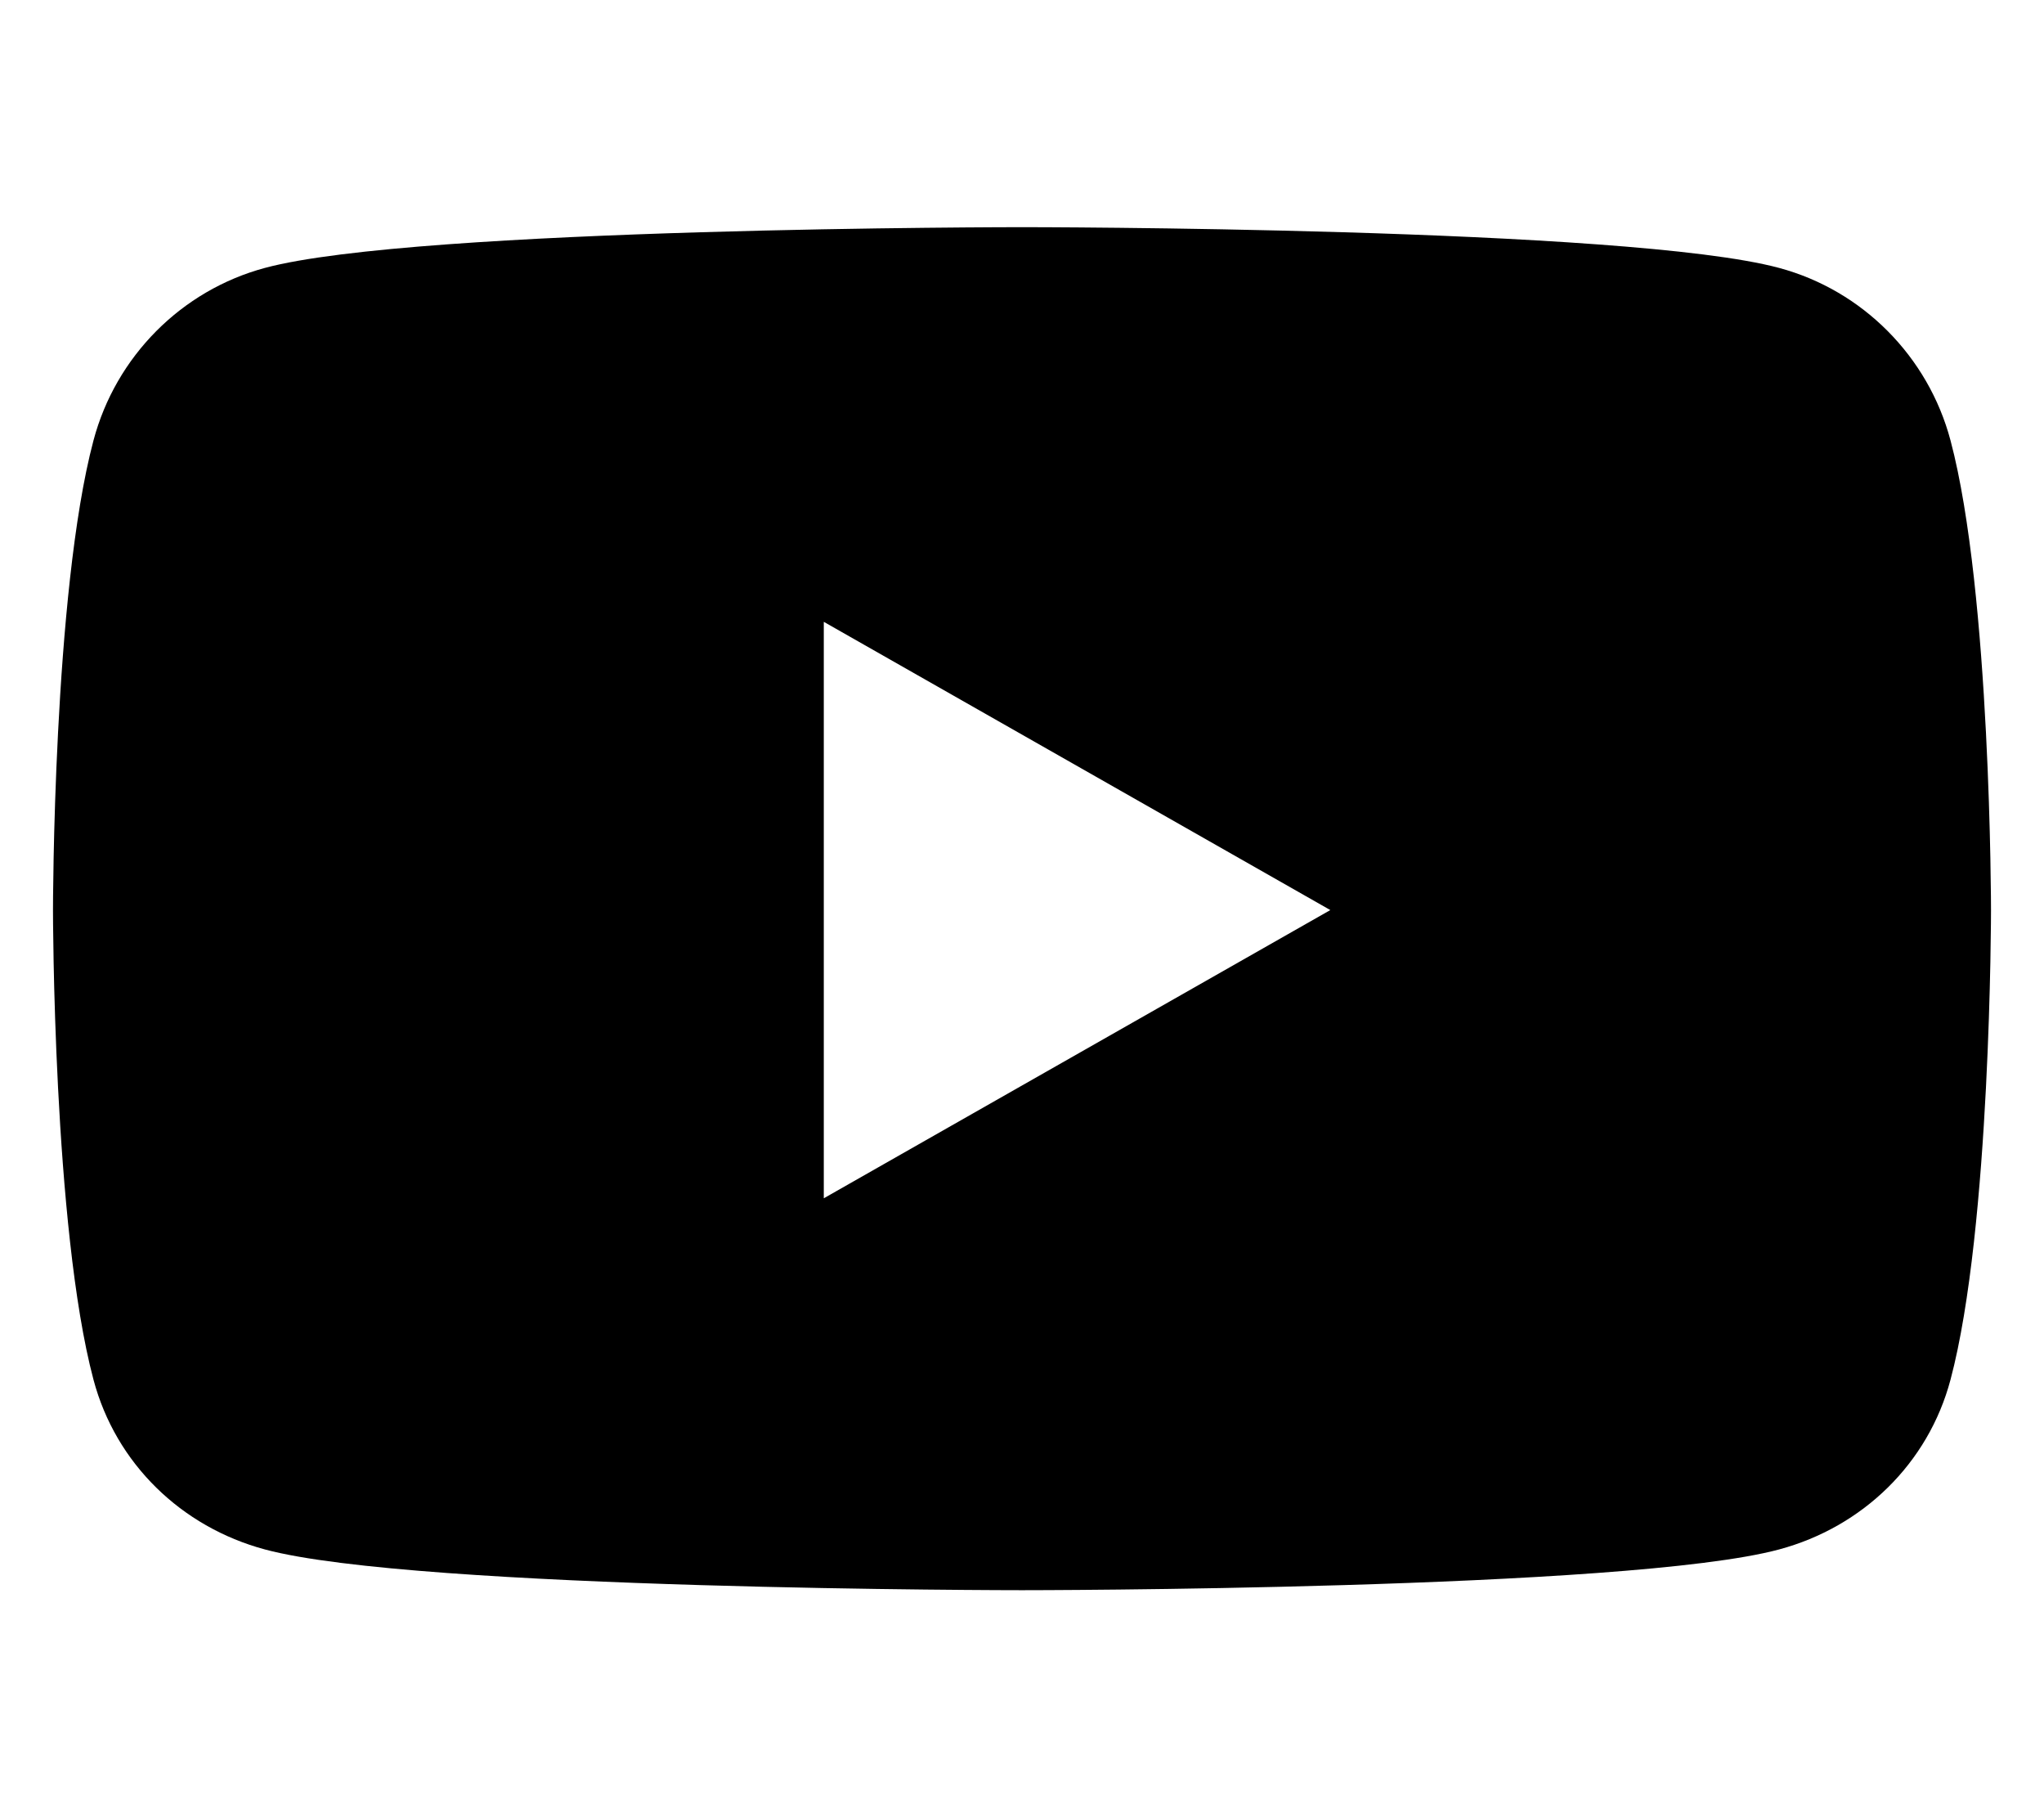
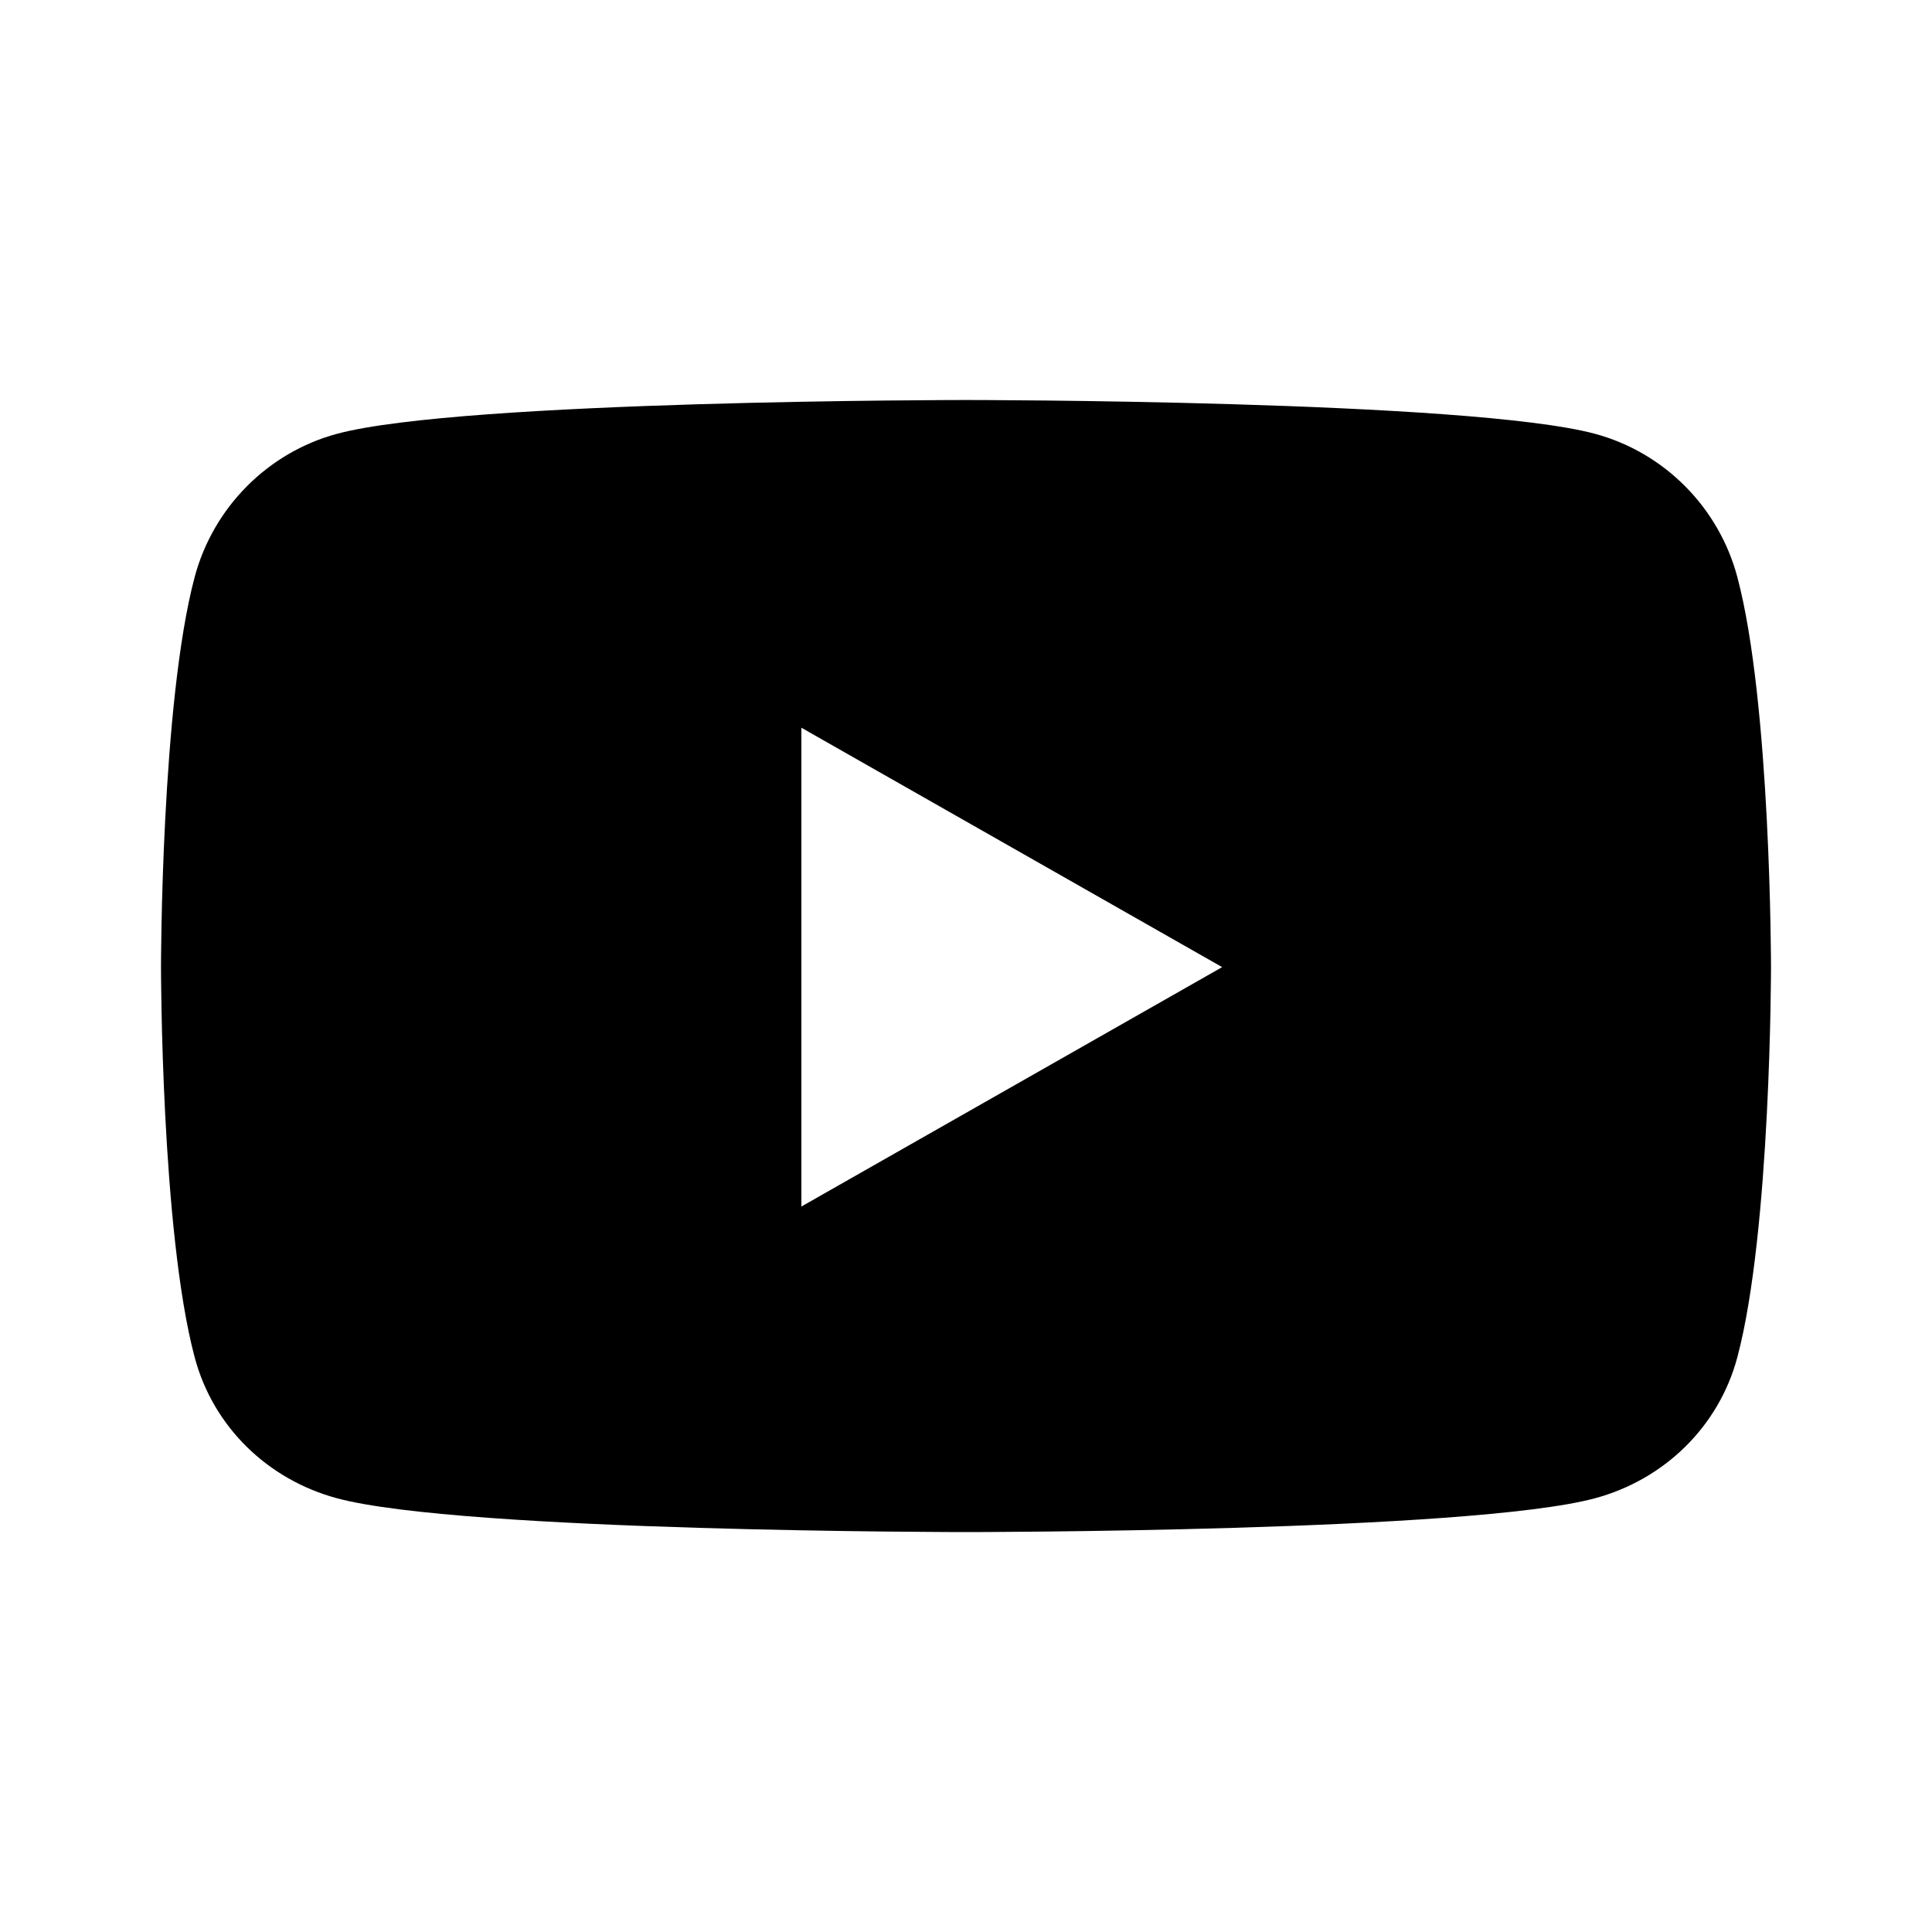
- <svg xmlns="http://www.w3.org/2000/svg" viewBox="0 0 576 512">
-   <path d="M549.655 124.083c-6.281-23.65-24.787-42.276-48.284-48.597C458.781 64 288 64 288 64S117.22 64 74.629 75.486c-23.497 6.322-42.003 24.947-48.284 48.597-11.412 42.867-11.412 132.305-11.412 132.305s0 89.438 11.412 132.305c6.281 23.65 24.787 41.5 48.284 47.821C117.22 448 288 448 288 448s170.78 0 213.371-11.486c23.497-6.321 42.003-24.171 48.284-47.821 11.412-42.867 11.412-132.305 11.412-132.305s0-89.438-11.412-132.305zm-317.51 213.508V175.185l142.739 81.205-142.739 81.201z" />
+ <svg xmlns="http://www.w3.org/2000/svg" version="1.1" id="icon_youtube" x="0px" y="0px" width="24px" height="24px" viewBox="0 0 24 24" enable-background="new 0 0 24 24" xml:space="preserve">
+   <path d="M21.582,7.169c-0.23-0.866-0.908-1.548-1.768-1.78C18.253,4.969,12,4.969,12,4.969s-6.254,0-7.814,0.42  c-0.859,0.232-1.537,0.914-1.768,1.78C2,8.739,2,12.014,2,12.014s0,3.275,0.418,4.846c0.23,0.865,0.908,1.52,1.768,1.752  c1.561,0.42,7.814,0.42,7.814,0.42s6.254,0,7.814-0.42c0.858-0.232,1.537-0.887,1.768-1.752C22,15.289,22,12.014,22,12.014  S22,8.739,21.582,7.169z M9.955,14.988V9.04l5.227,2.974L9.955,14.988z" />
</svg>
